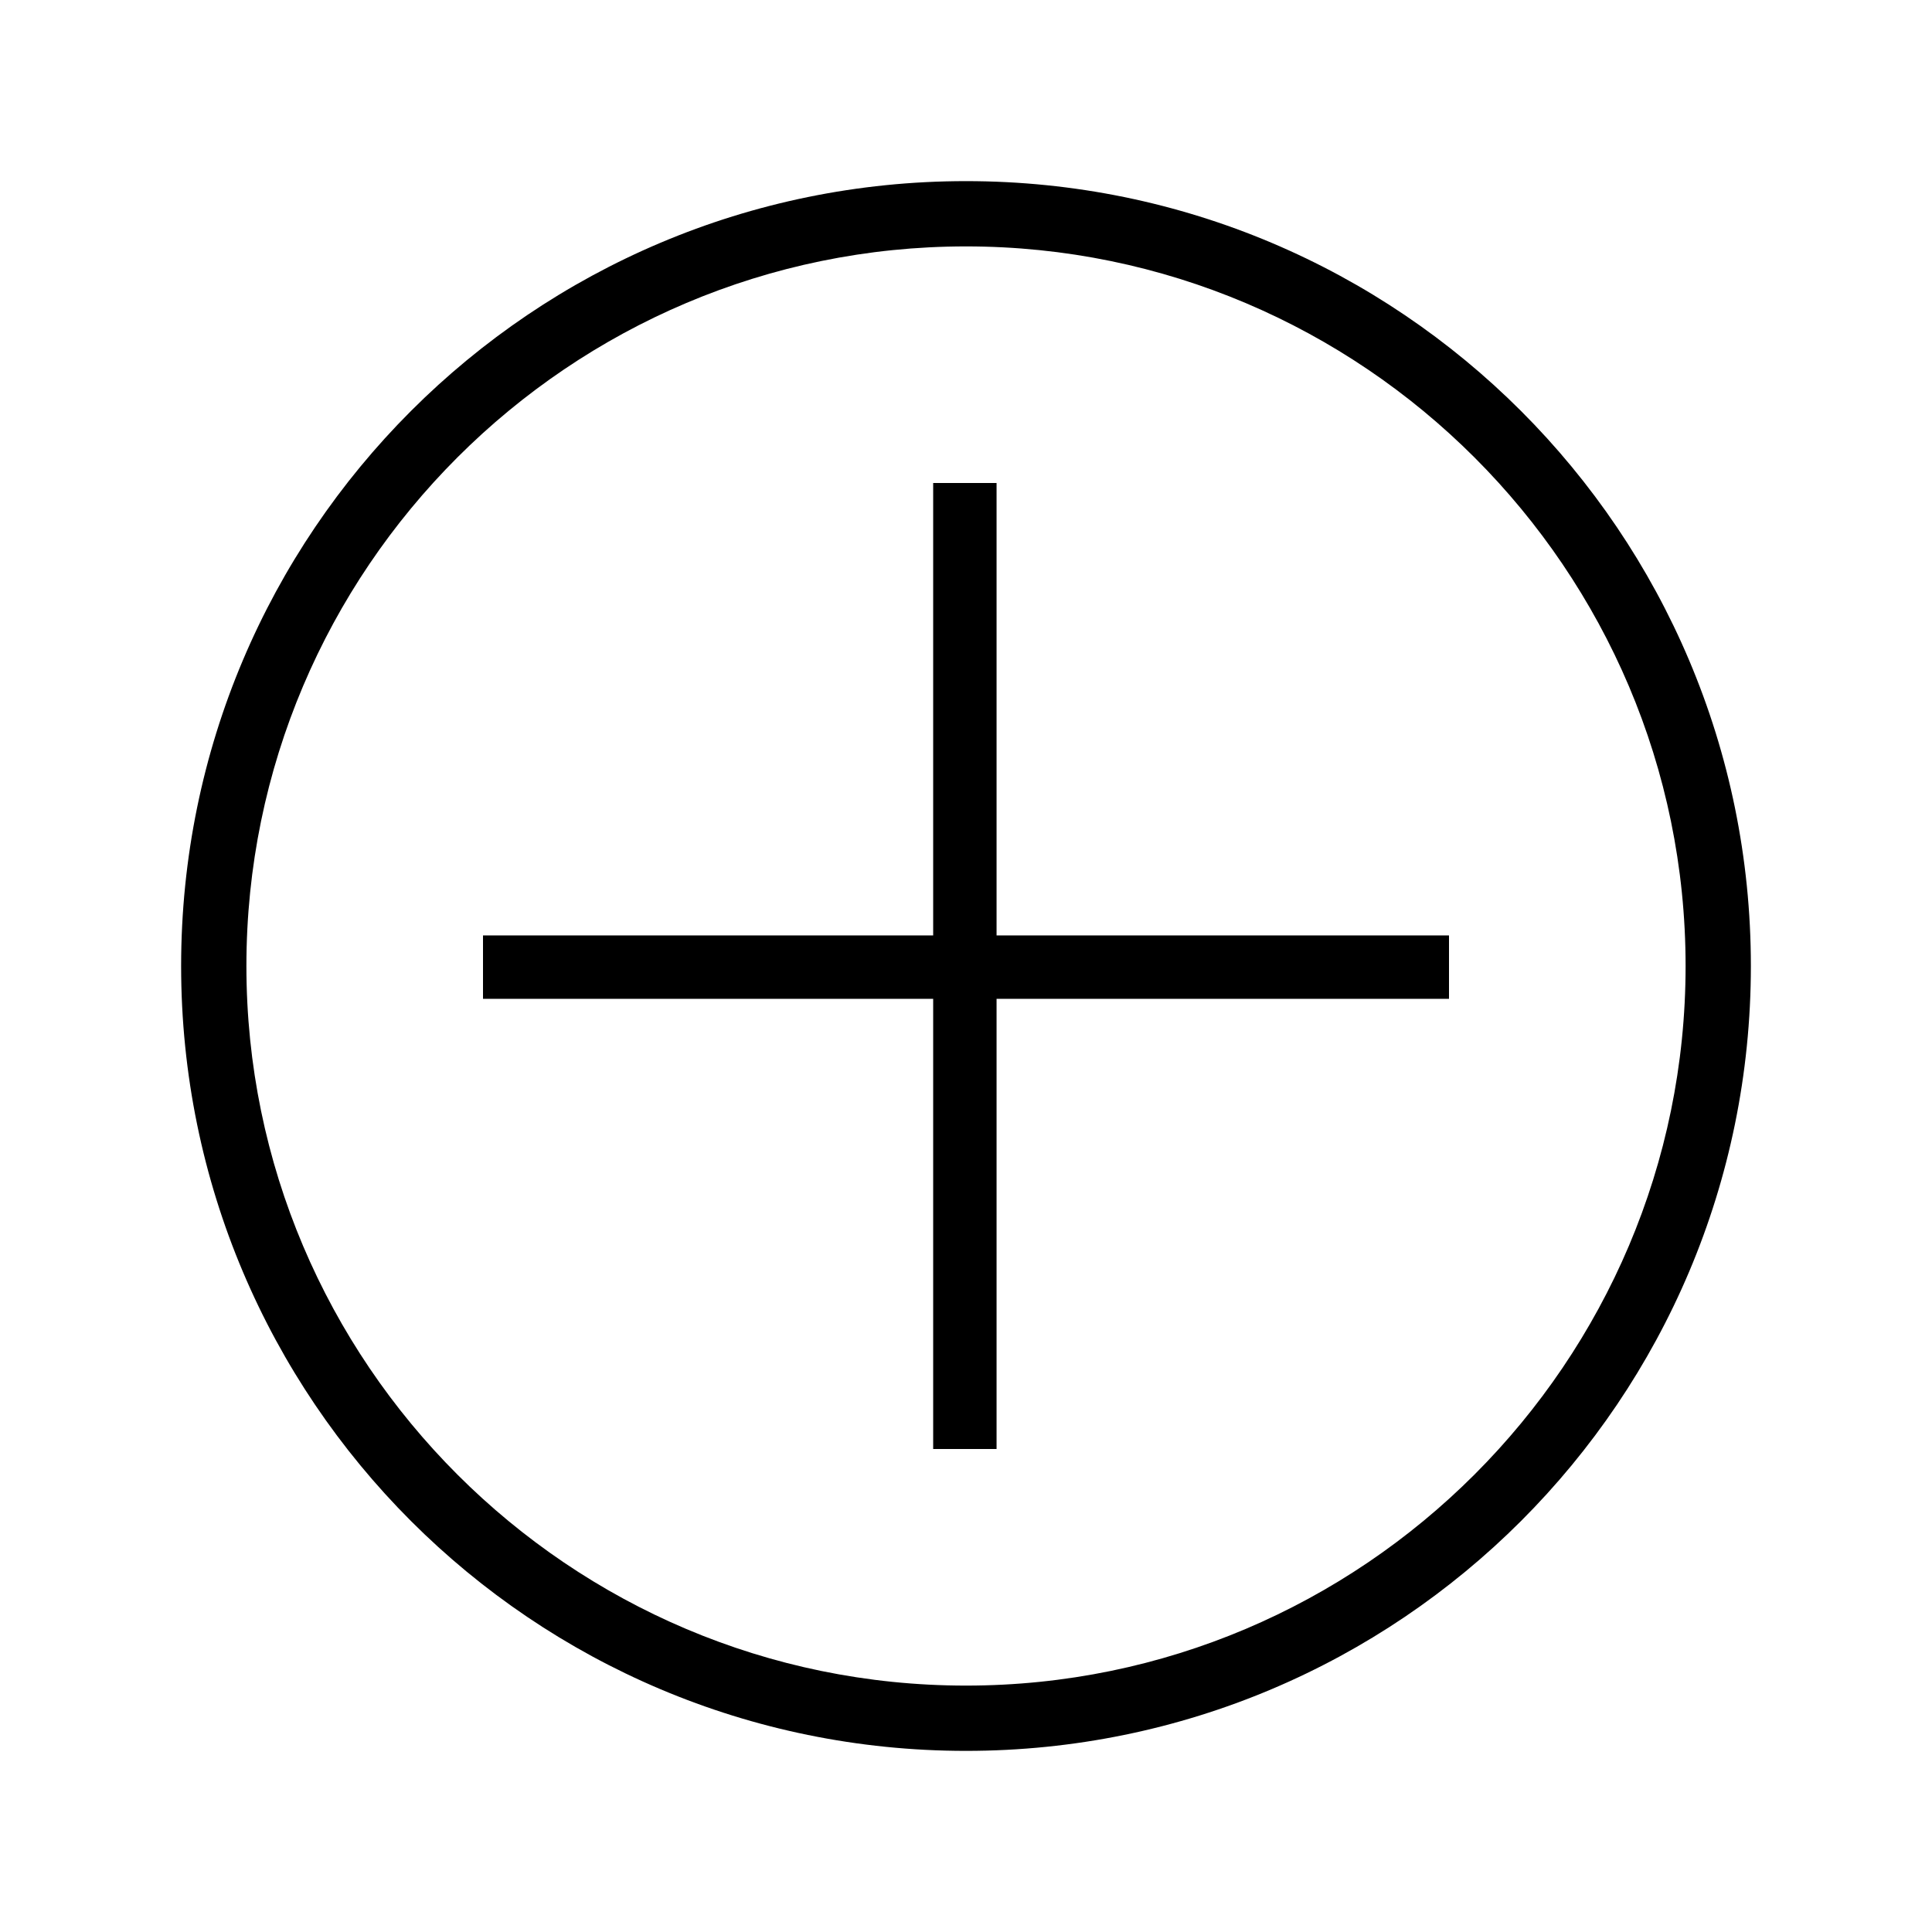
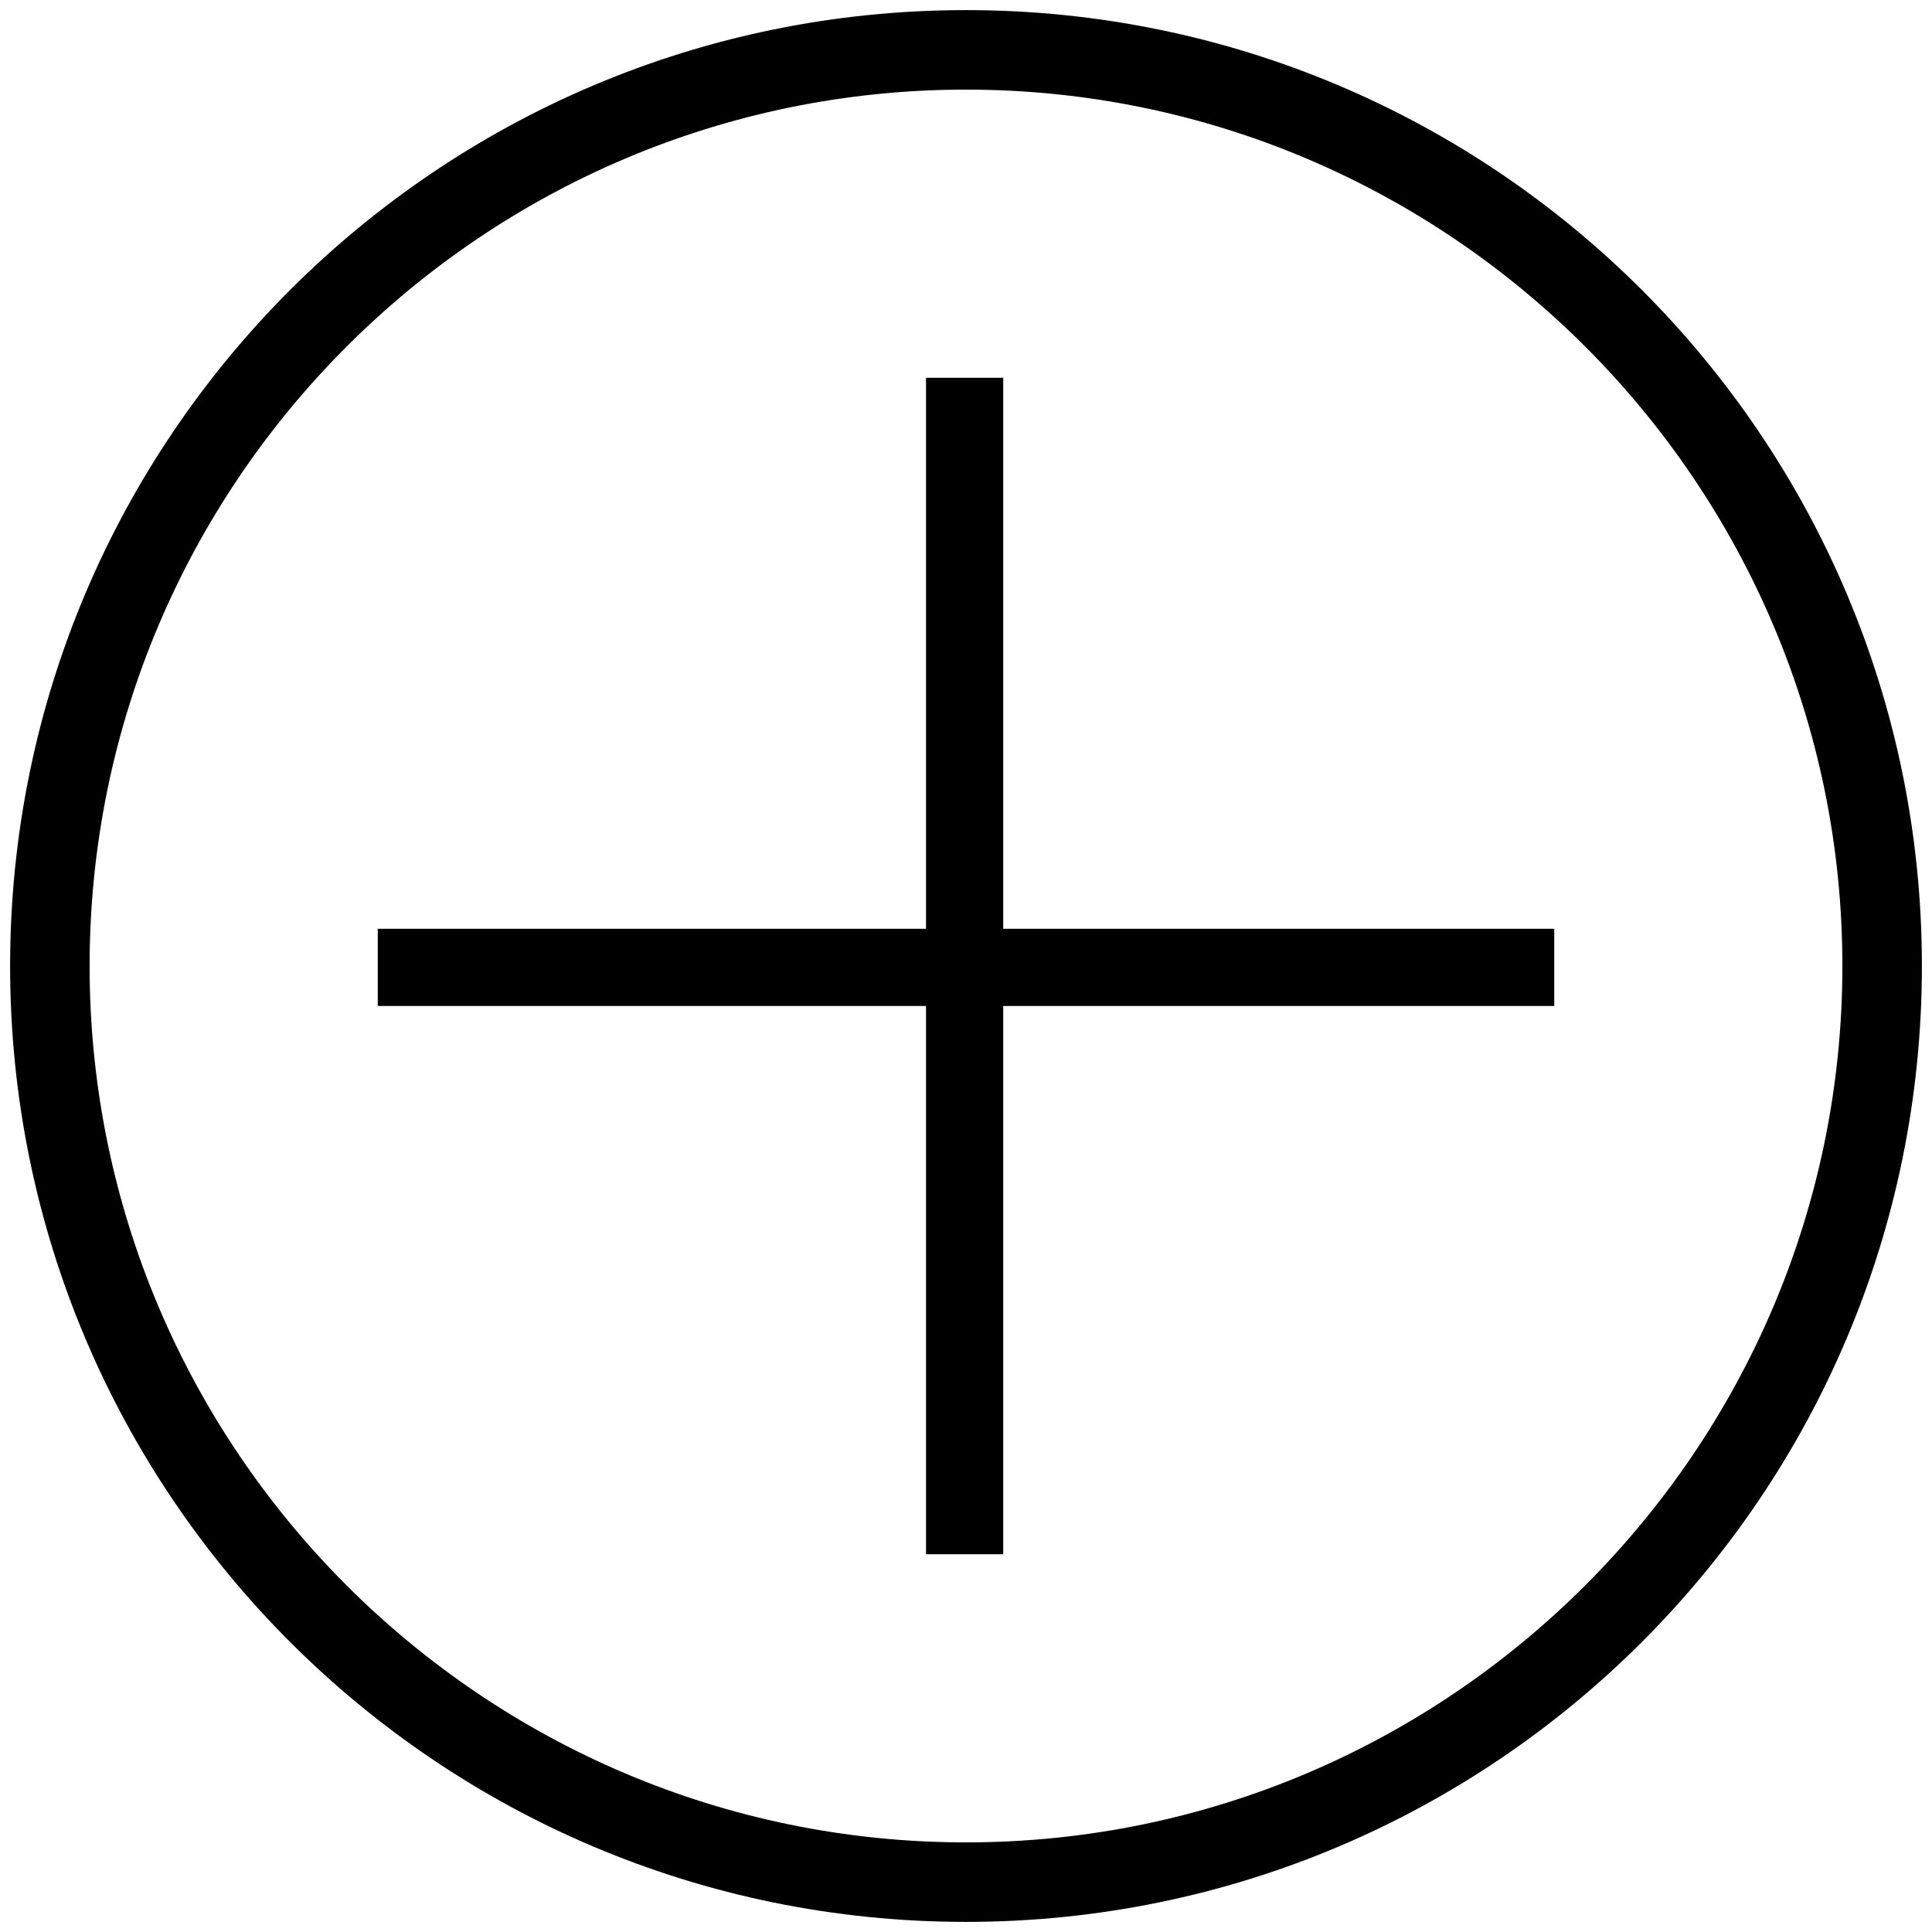
- <svg xmlns="http://www.w3.org/2000/svg" version="1.1" id="Layer_1" x="0px" y="0px" width="512px" height="512px" viewBox="0 0 512 512" style="enable-background:new 0 0 512 512;" xml:space="preserve">
-   <g>
-     <g>
-       <g>
-         <path d="M256,48C141.1,48,48,141.1,48,256s93.1,208,208,208c114.9,0,208-93.1,208-208S370.9,48,256,48z M256,446.7     c-105.1,0-190.7-85.5-190.7-190.7S150.9,65.3,256,65.3S446.7,150.9,446.7,256S361.1,446.7,256,446.7z" />
-       </g>
-     </g>
-     <g>
-       <polygon points="264.1,128 247.3,128 247.3,247.9 128,247.9 128,264.7 247.3,264.7 247.3,384 264.1,384 264.1,264.7 384,264.7     384,247.9 264.1,247.9   " />
-     </g>
-   </g>
+ <svg xmlns="http://www.w3.org/2000/svg" version="1.1" id="Layer_1" x="0px" y="0px" viewBox="0 0 420.4 420.4" style="enable-background:new 0 0 420.4 420.4;" xml:space="preserve">
+   <path d="M210.2,2.2c-114.9,0-208,93.1-208,208s93.1,208,208,208s208-93.1,208-208S325.1,2.2,210.2,2.2z M210.2,400.9  c-105.1,0-190.7-85.5-190.7-190.7S105.1,19.5,210.2,19.5s190.7,85.6,190.7,190.7S315.3,400.9,210.2,400.9z" />
+   <path d="M218.3,82.2h-16.8v119.9H82.2v16.8h119.3v119.3h16.8V218.9h119.9v-16.8H218.3V82.2z" />
</svg>
